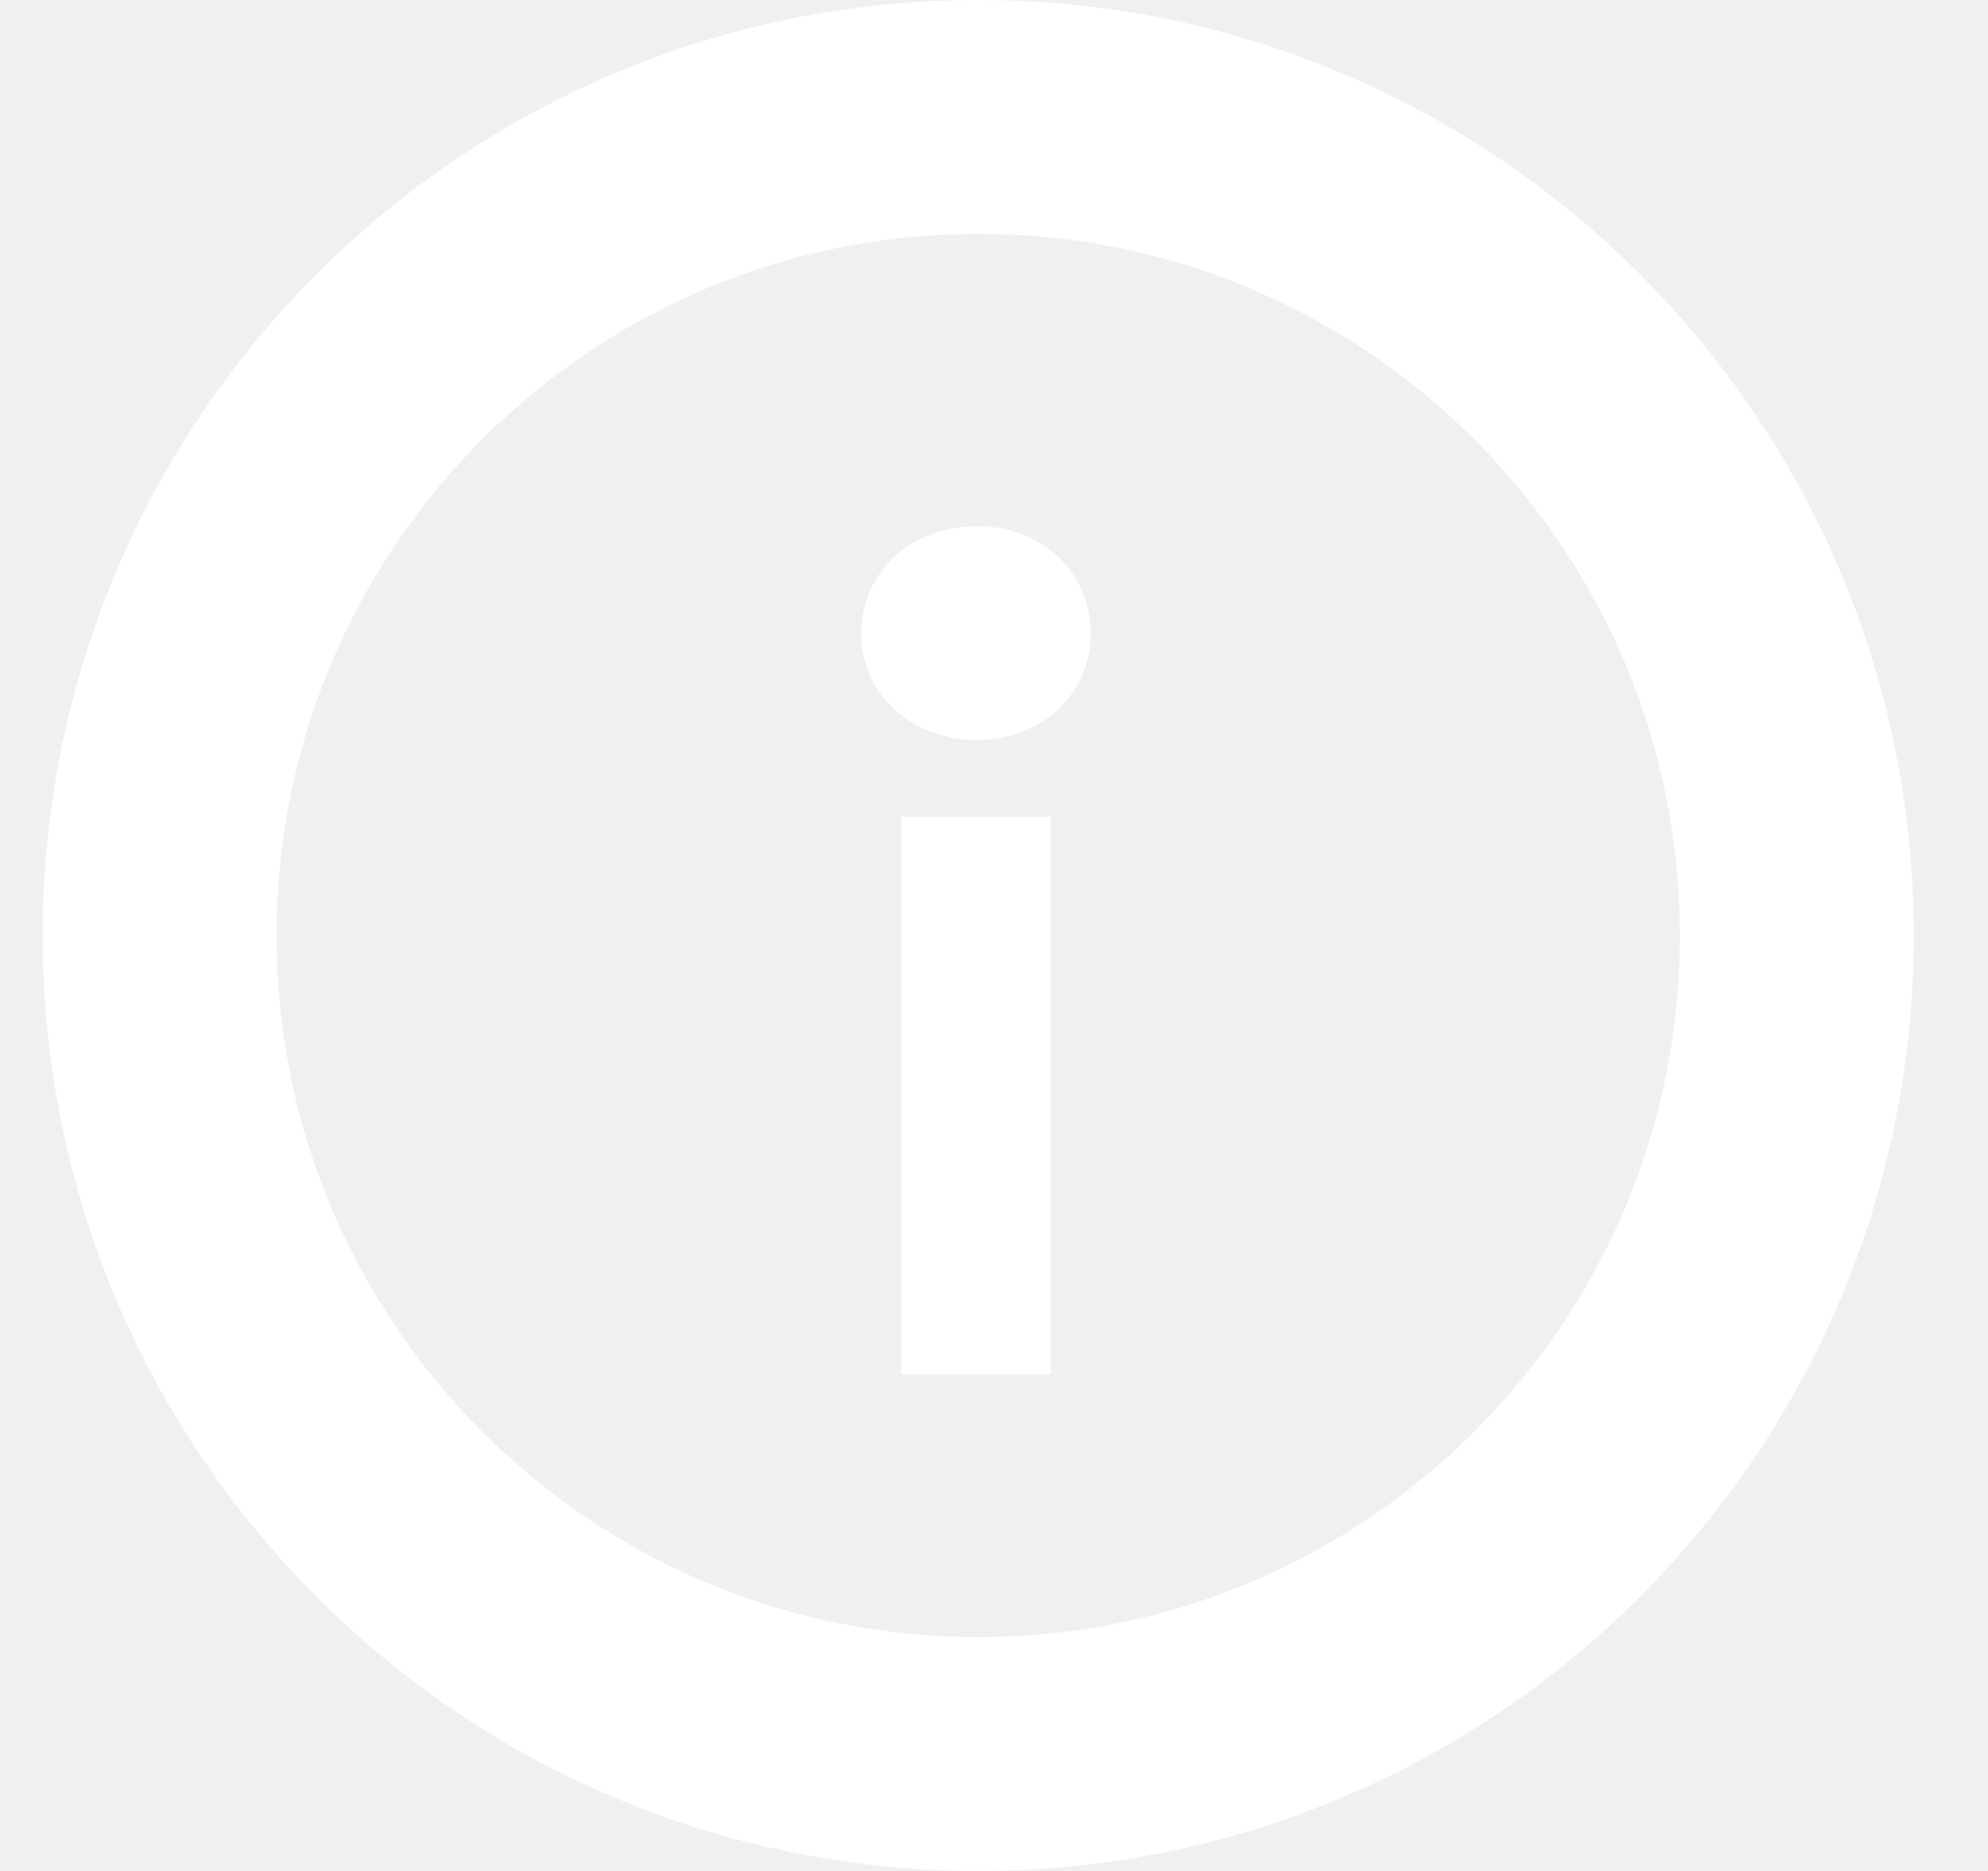
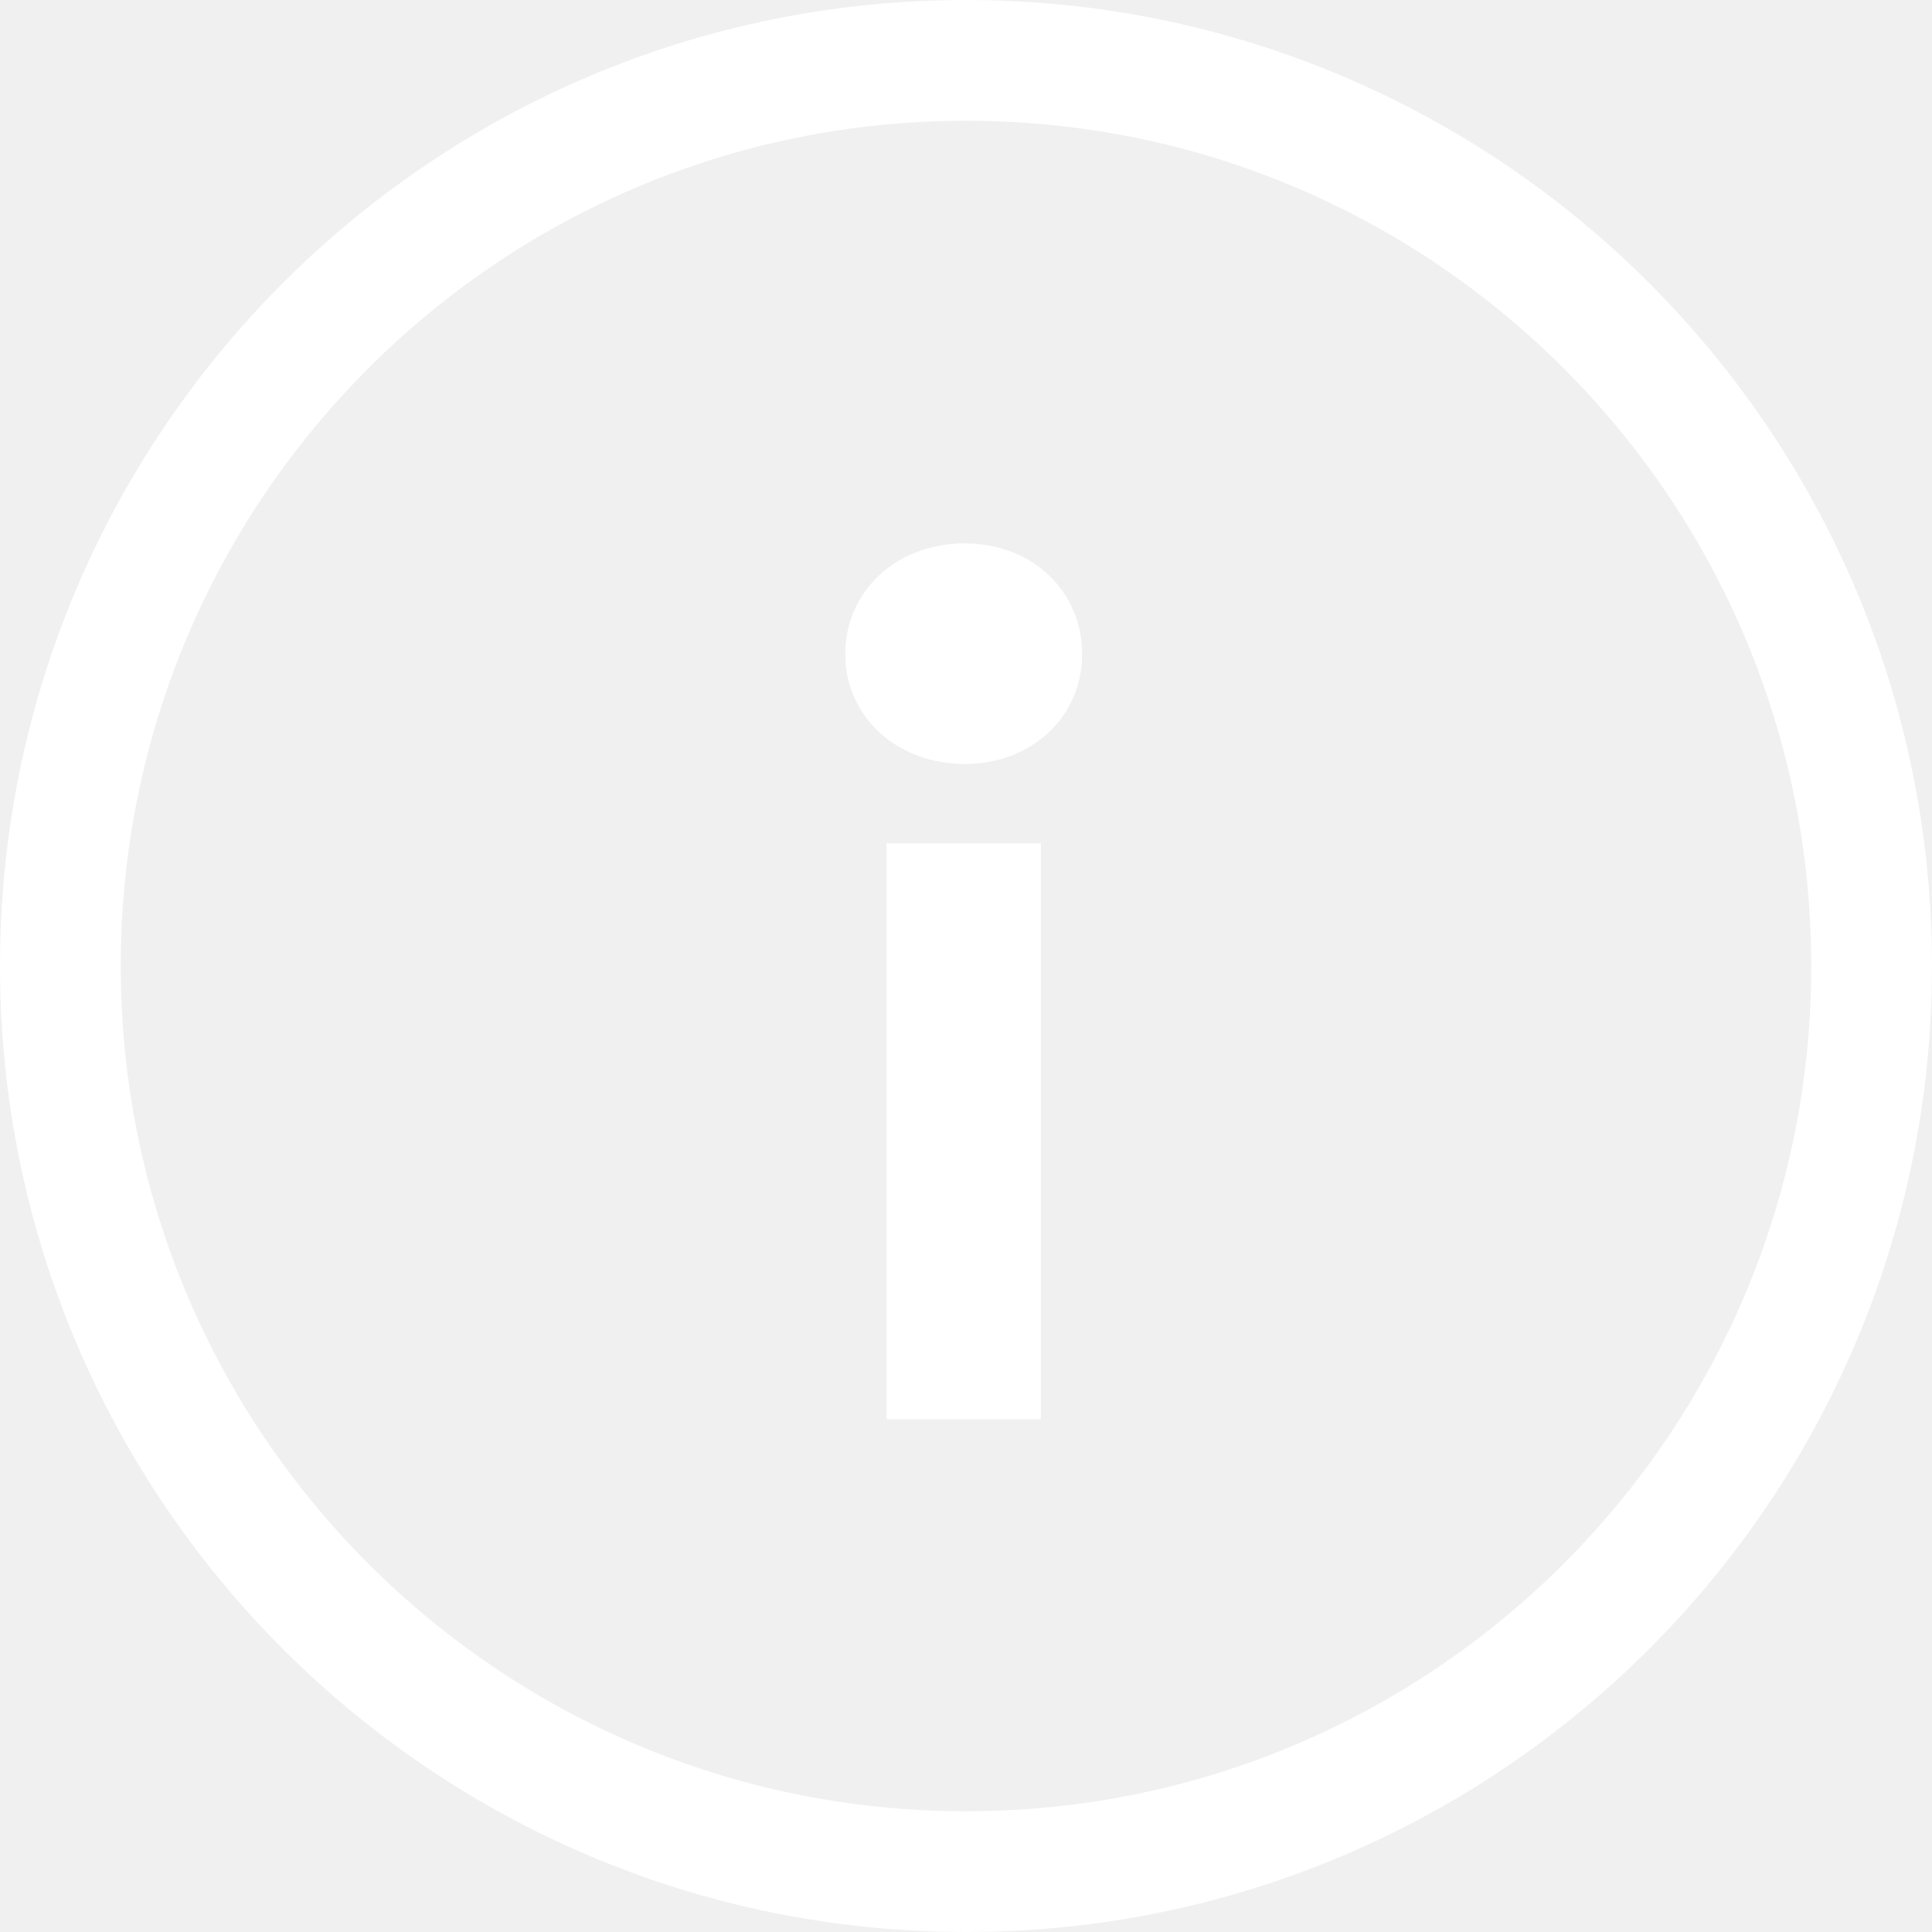
- <svg xmlns="http://www.w3.org/2000/svg" width="17" height="16" viewBox="0 0 17 16" fill="none">
-   <circle cx="8.365" cy="8" r="7" stroke="white" stroke-width="2" />
-   <path d="M8.355 4.5C7.788 4.5 7.365 4.896 7.365 5.418C7.365 5.931 7.788 6.327 8.355 6.327C8.913 6.327 9.327 5.931 9.327 5.418C9.327 4.896 8.913 4.5 8.355 4.5ZM7.707 11.754H8.985V6.984H7.707V11.754Z" fill="white" />
+ <svg xmlns="http://www.w3.org/2000/svg" width="16" height="16" viewBox="0 0 16 16" fill="none">
+   <circle cx="8" cy="8" r="7.5" stroke="white" />
+   <path d="M7.99 4.5C7.423 4.5 7 4.896 7 5.418C7 5.931 7.423 6.327 7.99 6.327C8.548 6.327 8.962 5.931 8.962 5.418C8.962 4.896 8.548 4.5 7.99 4.5ZM7.342 11.754H8.62V6.984H7.342V11.754Z" fill="white" />
</svg>
